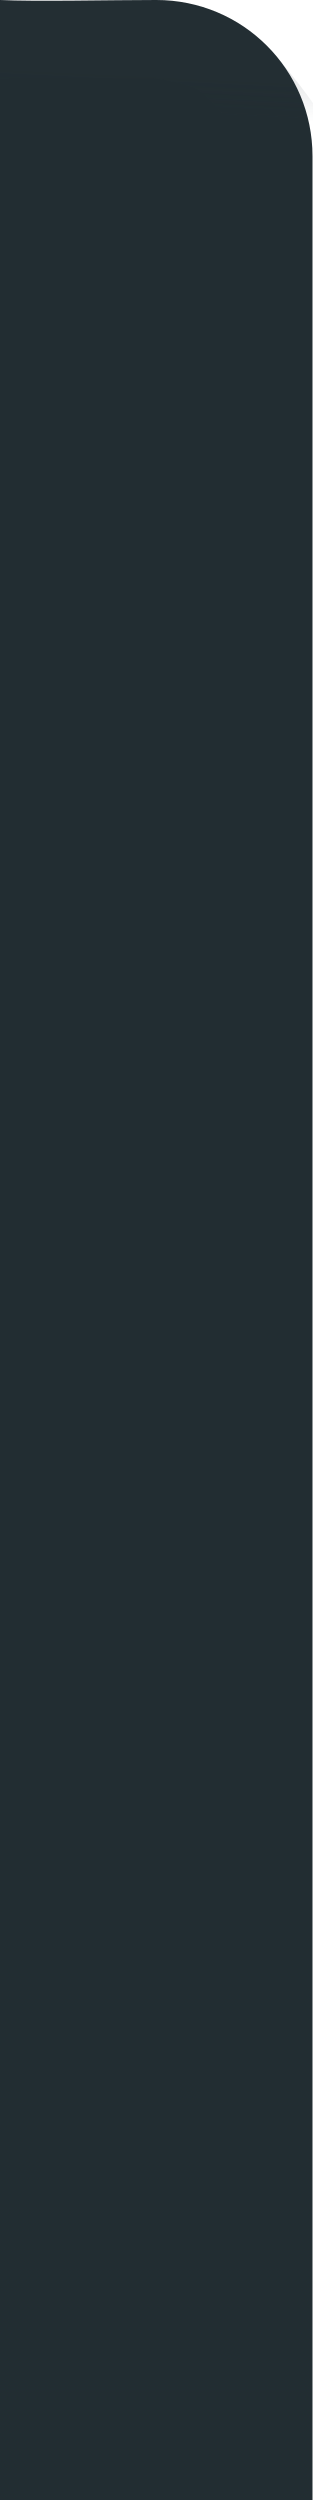
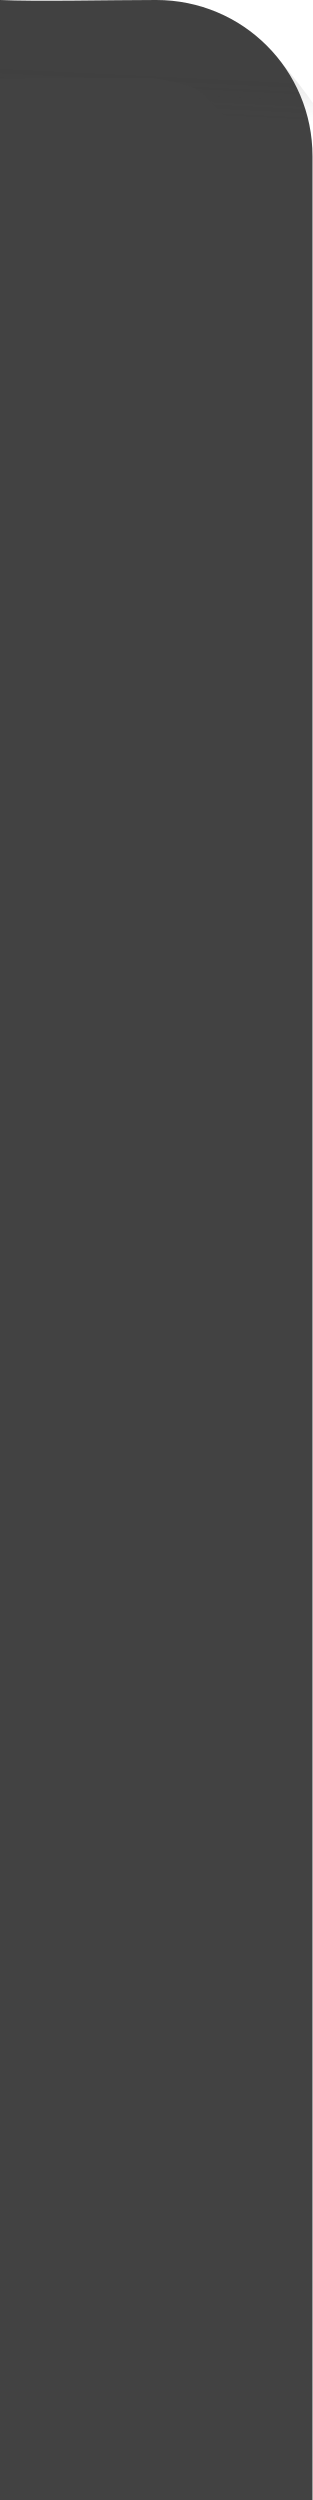
<svg xmlns="http://www.w3.org/2000/svg" xmlns:xlink="http://www.w3.org/1999/xlink" width="4" height="32" viewBox="0 0 4 32" id="svg4142" version="1.1">
  <defs id="defs4144">
    <linearGradient id="linearGradient4179">
-       <stop style="stop-color:#29353b;stop-opacity:1;" offset="0" id="stop4181" />
-       <stop style="stop-color:#29353b;stop-opacity:0;" offset="1" id="stop4183" />
+       <stop style="stop-color:#2f2f2f;stop-opacity:1;" offset="0" id="stop4181" />
+       <stop style="stop-color:#2f2f2f;stop-opacity:0;" offset="1" id="stop4183" />
    </linearGradient>
    <linearGradient xlink:href="#linearGradient4179" id="linearGradient4185" x1="1.016" y1="1021.385" x2="1.04" y2="1021.876" gradientUnits="userSpaceOnUse" gradientTransform="matrix(-1,0,0,1,4,0)" />
  </defs>
  <g id="layer1" transform="translate(0,-1020.362)">
-     <path style="opacity:1;fill:#222d32;fill-opacity:1;fill-rule:nonzero;stroke:none;stroke-width:2.745;stroke-linecap:butt;stroke-linejoin:miter;stroke-miterlimit:4;stroke-dasharray:none;stroke-dashoffset:478.437;stroke-opacity:1" d="m 2,1020.362 c 1.108,0 2,0.892 2,2 l 0,21 0,7 0,2 -2,0 -2,0 0,-2 0,-7 0,-23 c 0.426,0.024 1.442,0 2,0 z" id="rect4140" />
+     <path style="opacity:1;fill:#424242;fill-opacity:1;fill-rule:nonzero;stroke:none;stroke-width:2.745;stroke-linecap:butt;stroke-linejoin:miter;stroke-miterlimit:4;stroke-dasharray:none;stroke-dashoffset:478.437;stroke-opacity:1" d="m 2,1020.362 c 1.108,0 2,0.892 2,2 l 0,21 0,7 0,2 -2,0 -2,0 0,-2 0,-7 0,-23 c 0.426,0.024 1.442,0 2,0 z" id="rect4140" />
    <path style="fill:none;fill-rule:evenodd;stroke:url(#linearGradient4185);stroke-width:1;stroke-linecap:square;stroke-linejoin:round;stroke-miterlimit:0;stroke-dasharray:none;stroke-opacity:0.097" d="m 3.605,1021.98 c 0,0 -0.478,-0.689 -0.826,-0.902 C 2.549,1020.937 2,1020.862 2,1020.862 l -2,0" id="path4153" />
  </g>
</svg>
